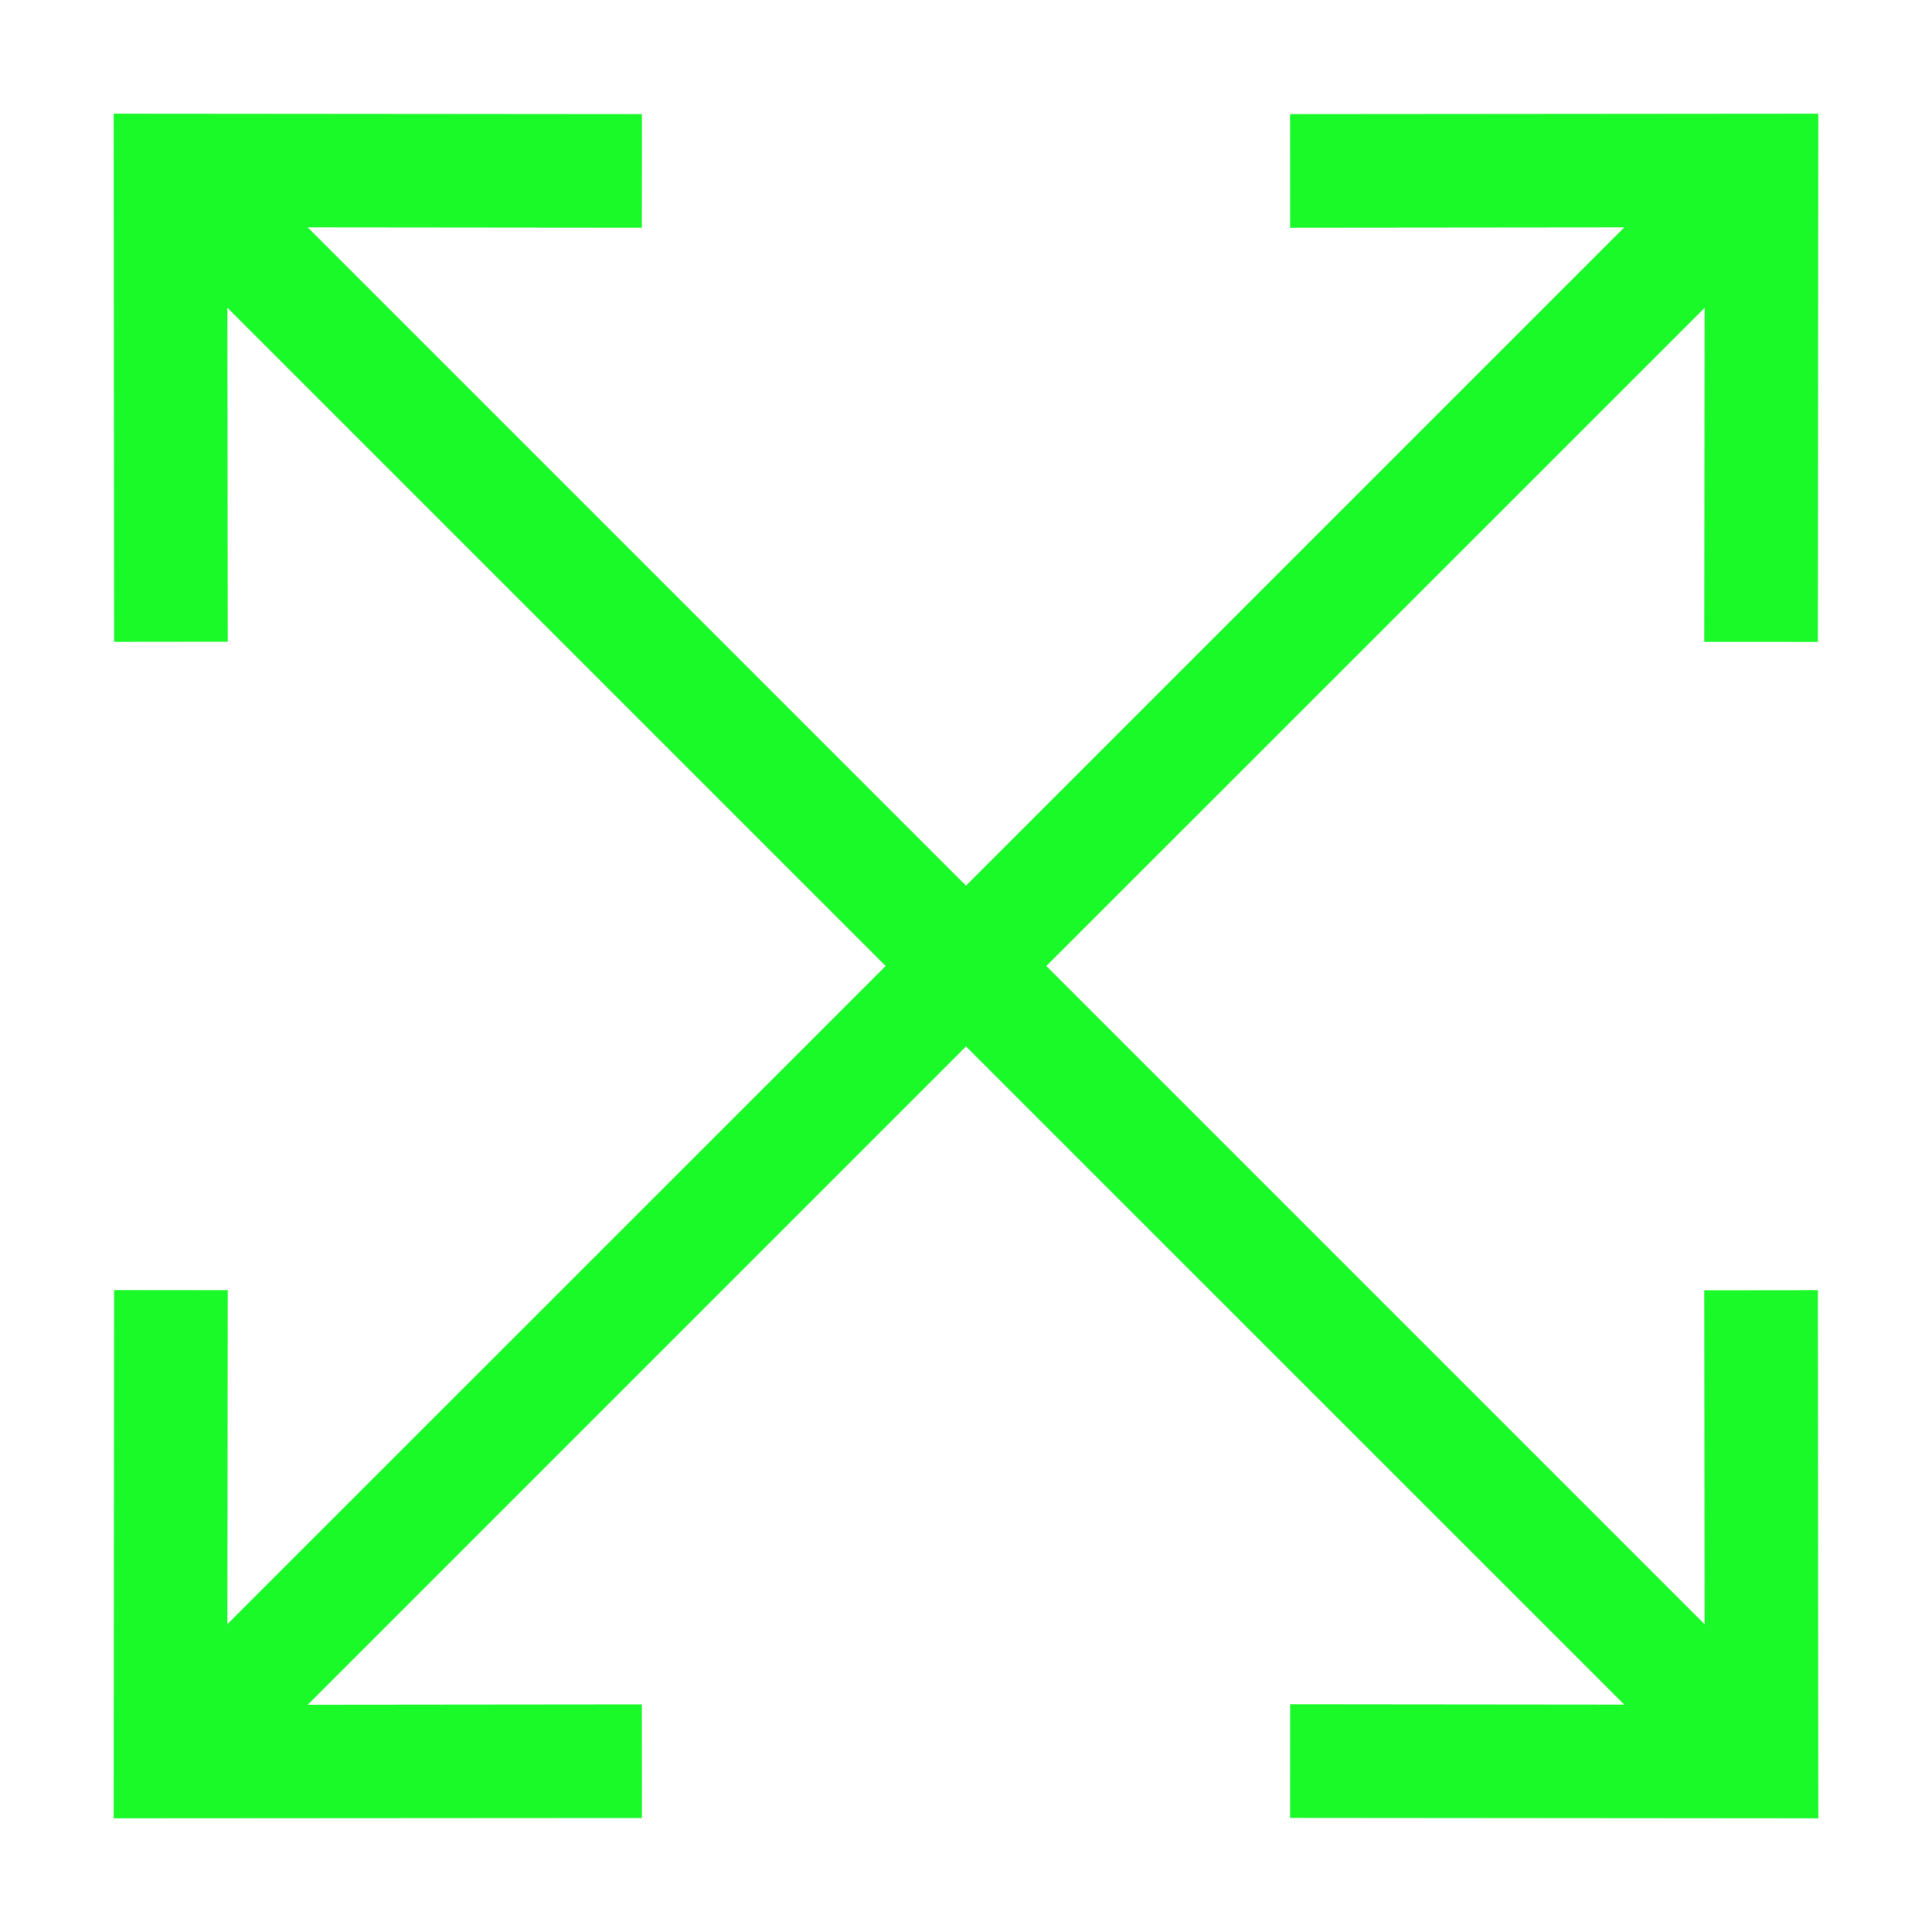
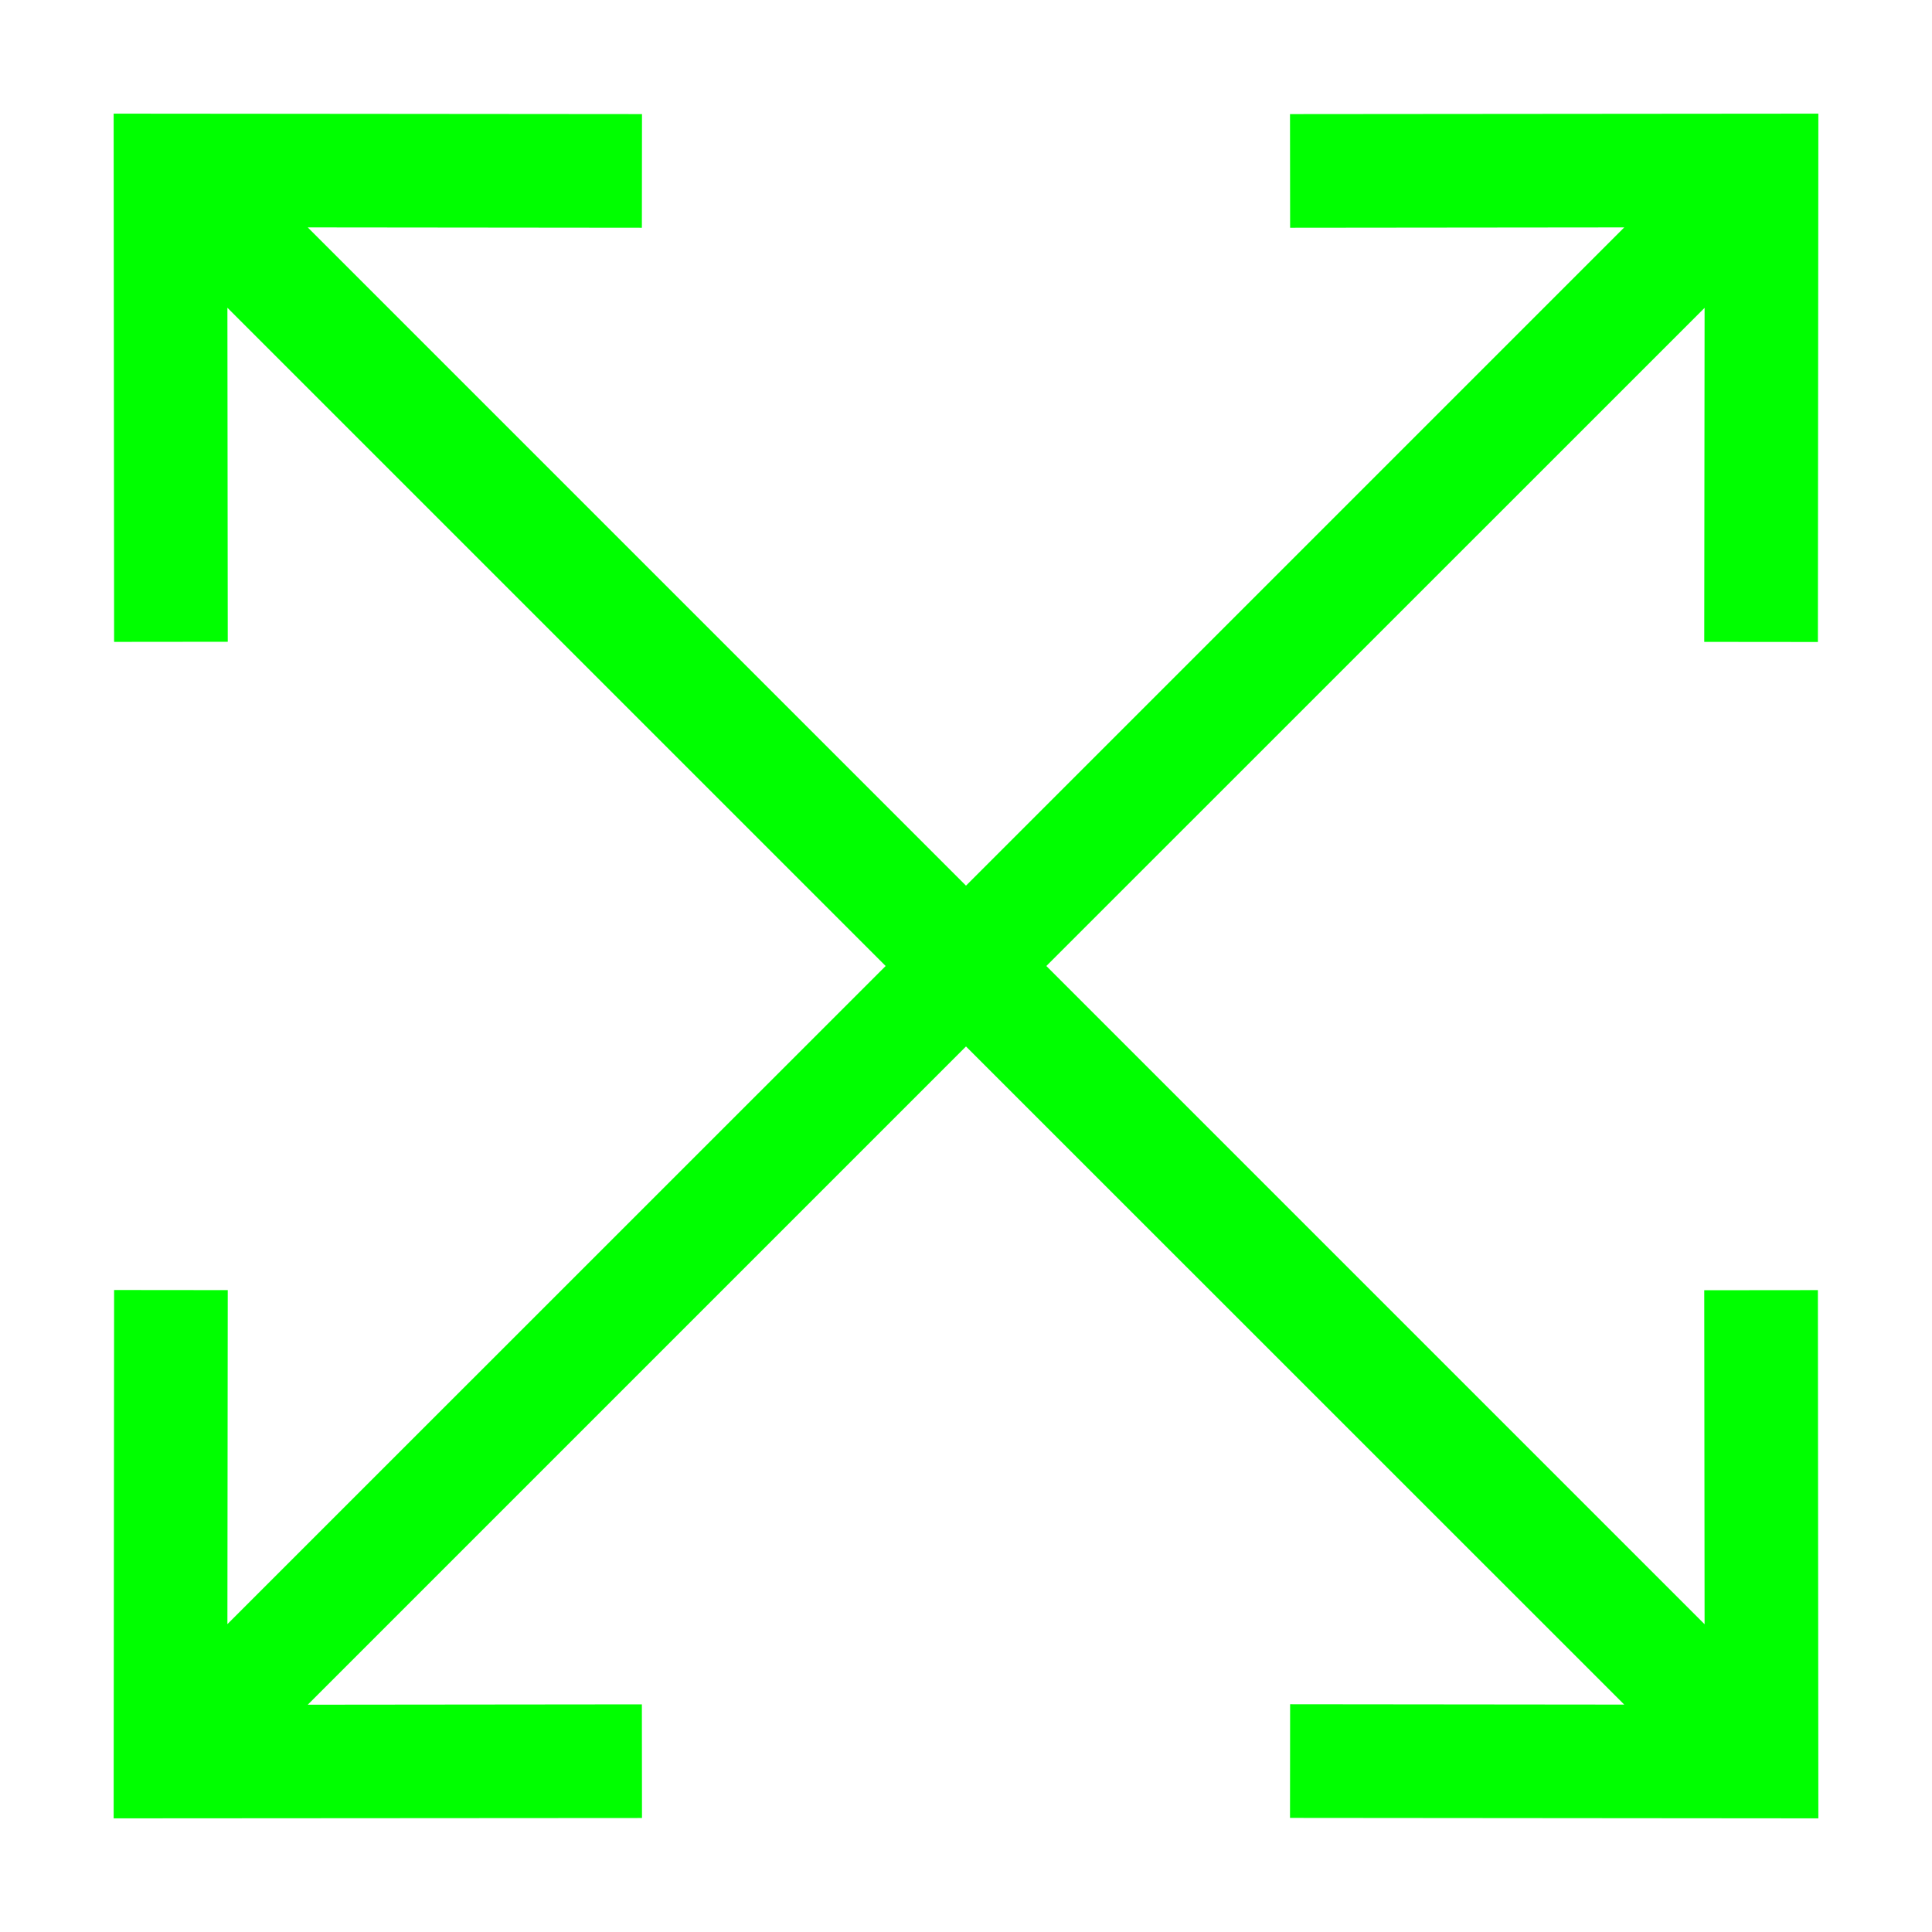
<svg xmlns="http://www.w3.org/2000/svg" class="icon" width="200px" height="200.00px" viewBox="0 0 1024 1024" version="1.1">
-   <path fill="#1afa29" d="M963.524 683.791L963.765 963.765l-280.034-0.241 0.06-60.235 177.092 0.181L512 554.647 163.117 903.529l177.092-0.181 0.06 60.235L60.235 963.765l0.241-280.034 60.235 0.06-0.181 177.032L469.414 512 120.531 163.117l0.181 177.032-60.235 0.06L60.235 60.235l280.034 0.241-0.06 60.235-177.092-0.181L512 469.414l348.883-348.883-177.092 0.181-0.06-60.235L963.765 60.235l-0.241 280.034-60.235-0.06 0.181-177.032L554.586 512l348.883 348.883-0.181-177.032 60.235-0.06z" />
+   <path fill="#00ff00" d="M963.524 683.791L963.765 963.765l-280.034-0.241 0.06-60.235 177.092 0.181L512 554.647 163.117 903.529l177.092-0.181 0.06 60.235L60.235 963.765l0.241-280.034 60.235 0.06-0.181 177.032L469.414 512 120.531 163.117l0.181 177.032-60.235 0.06L60.235 60.235l280.034 0.241-0.06 60.235-177.092-0.181L512 469.414l348.883-348.883-177.092 0.181-0.06-60.235L963.765 60.235l-0.241 280.034-60.235-0.06 0.181-177.032L554.586 512l348.883 348.883-0.181-177.032 60.235-0.06z" />
</svg>
